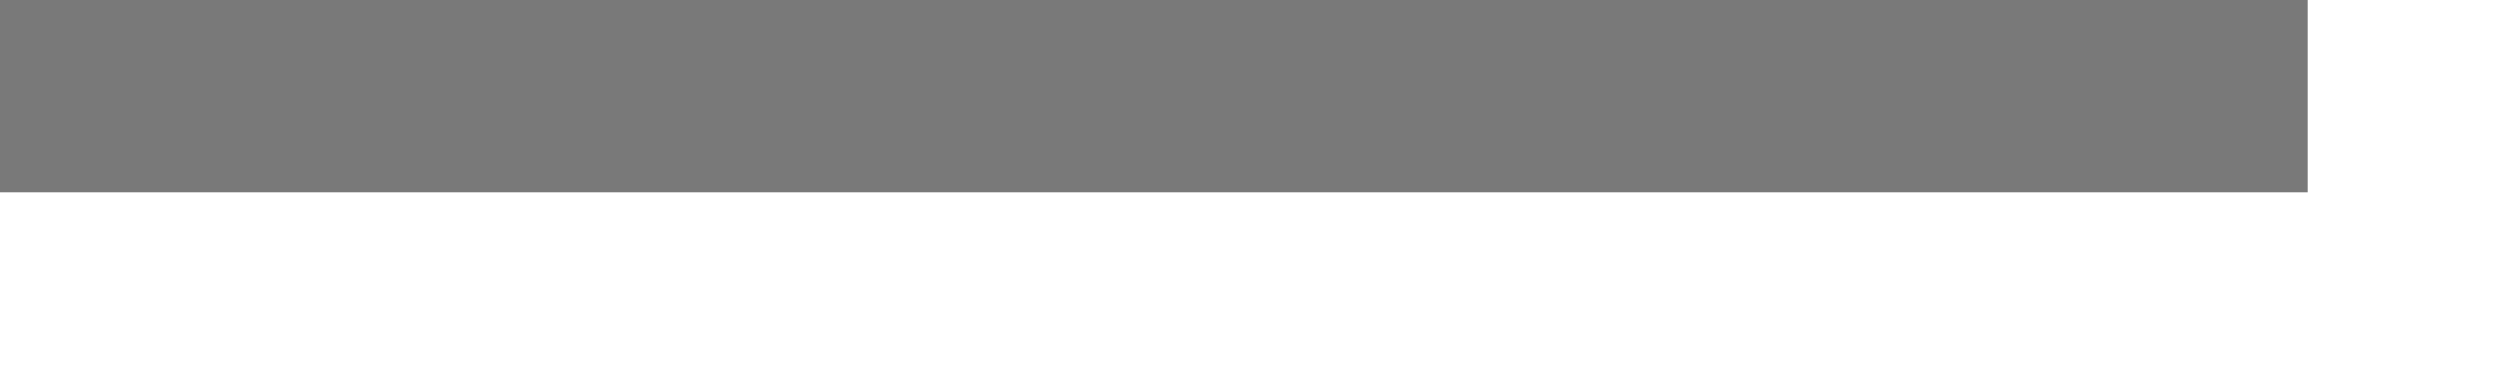
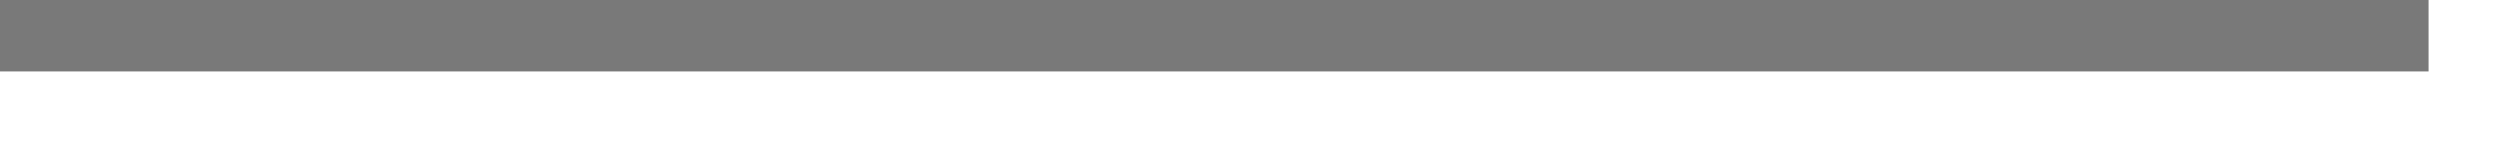
- <svg xmlns="http://www.w3.org/2000/svg" version="1.1" width="13px" height="2px">
-   <g transform="matrix(1 0 0 1 -545 -279 )">
-     <path d="M 545 279.5  L 557 279.5  " stroke-width="1" stroke="#797979" fill="none" />
+ <svg xmlns="http://www.w3.org/2000/svg" version="1.1" width="35px" height="2px">
+   <g transform="matrix(1 0 0 1 -304 -147 )">
+     <path d="M 304 147.5  L 338 147.5  " stroke-width="1" stroke="#797979" fill="none" />
  </g>
</svg>
